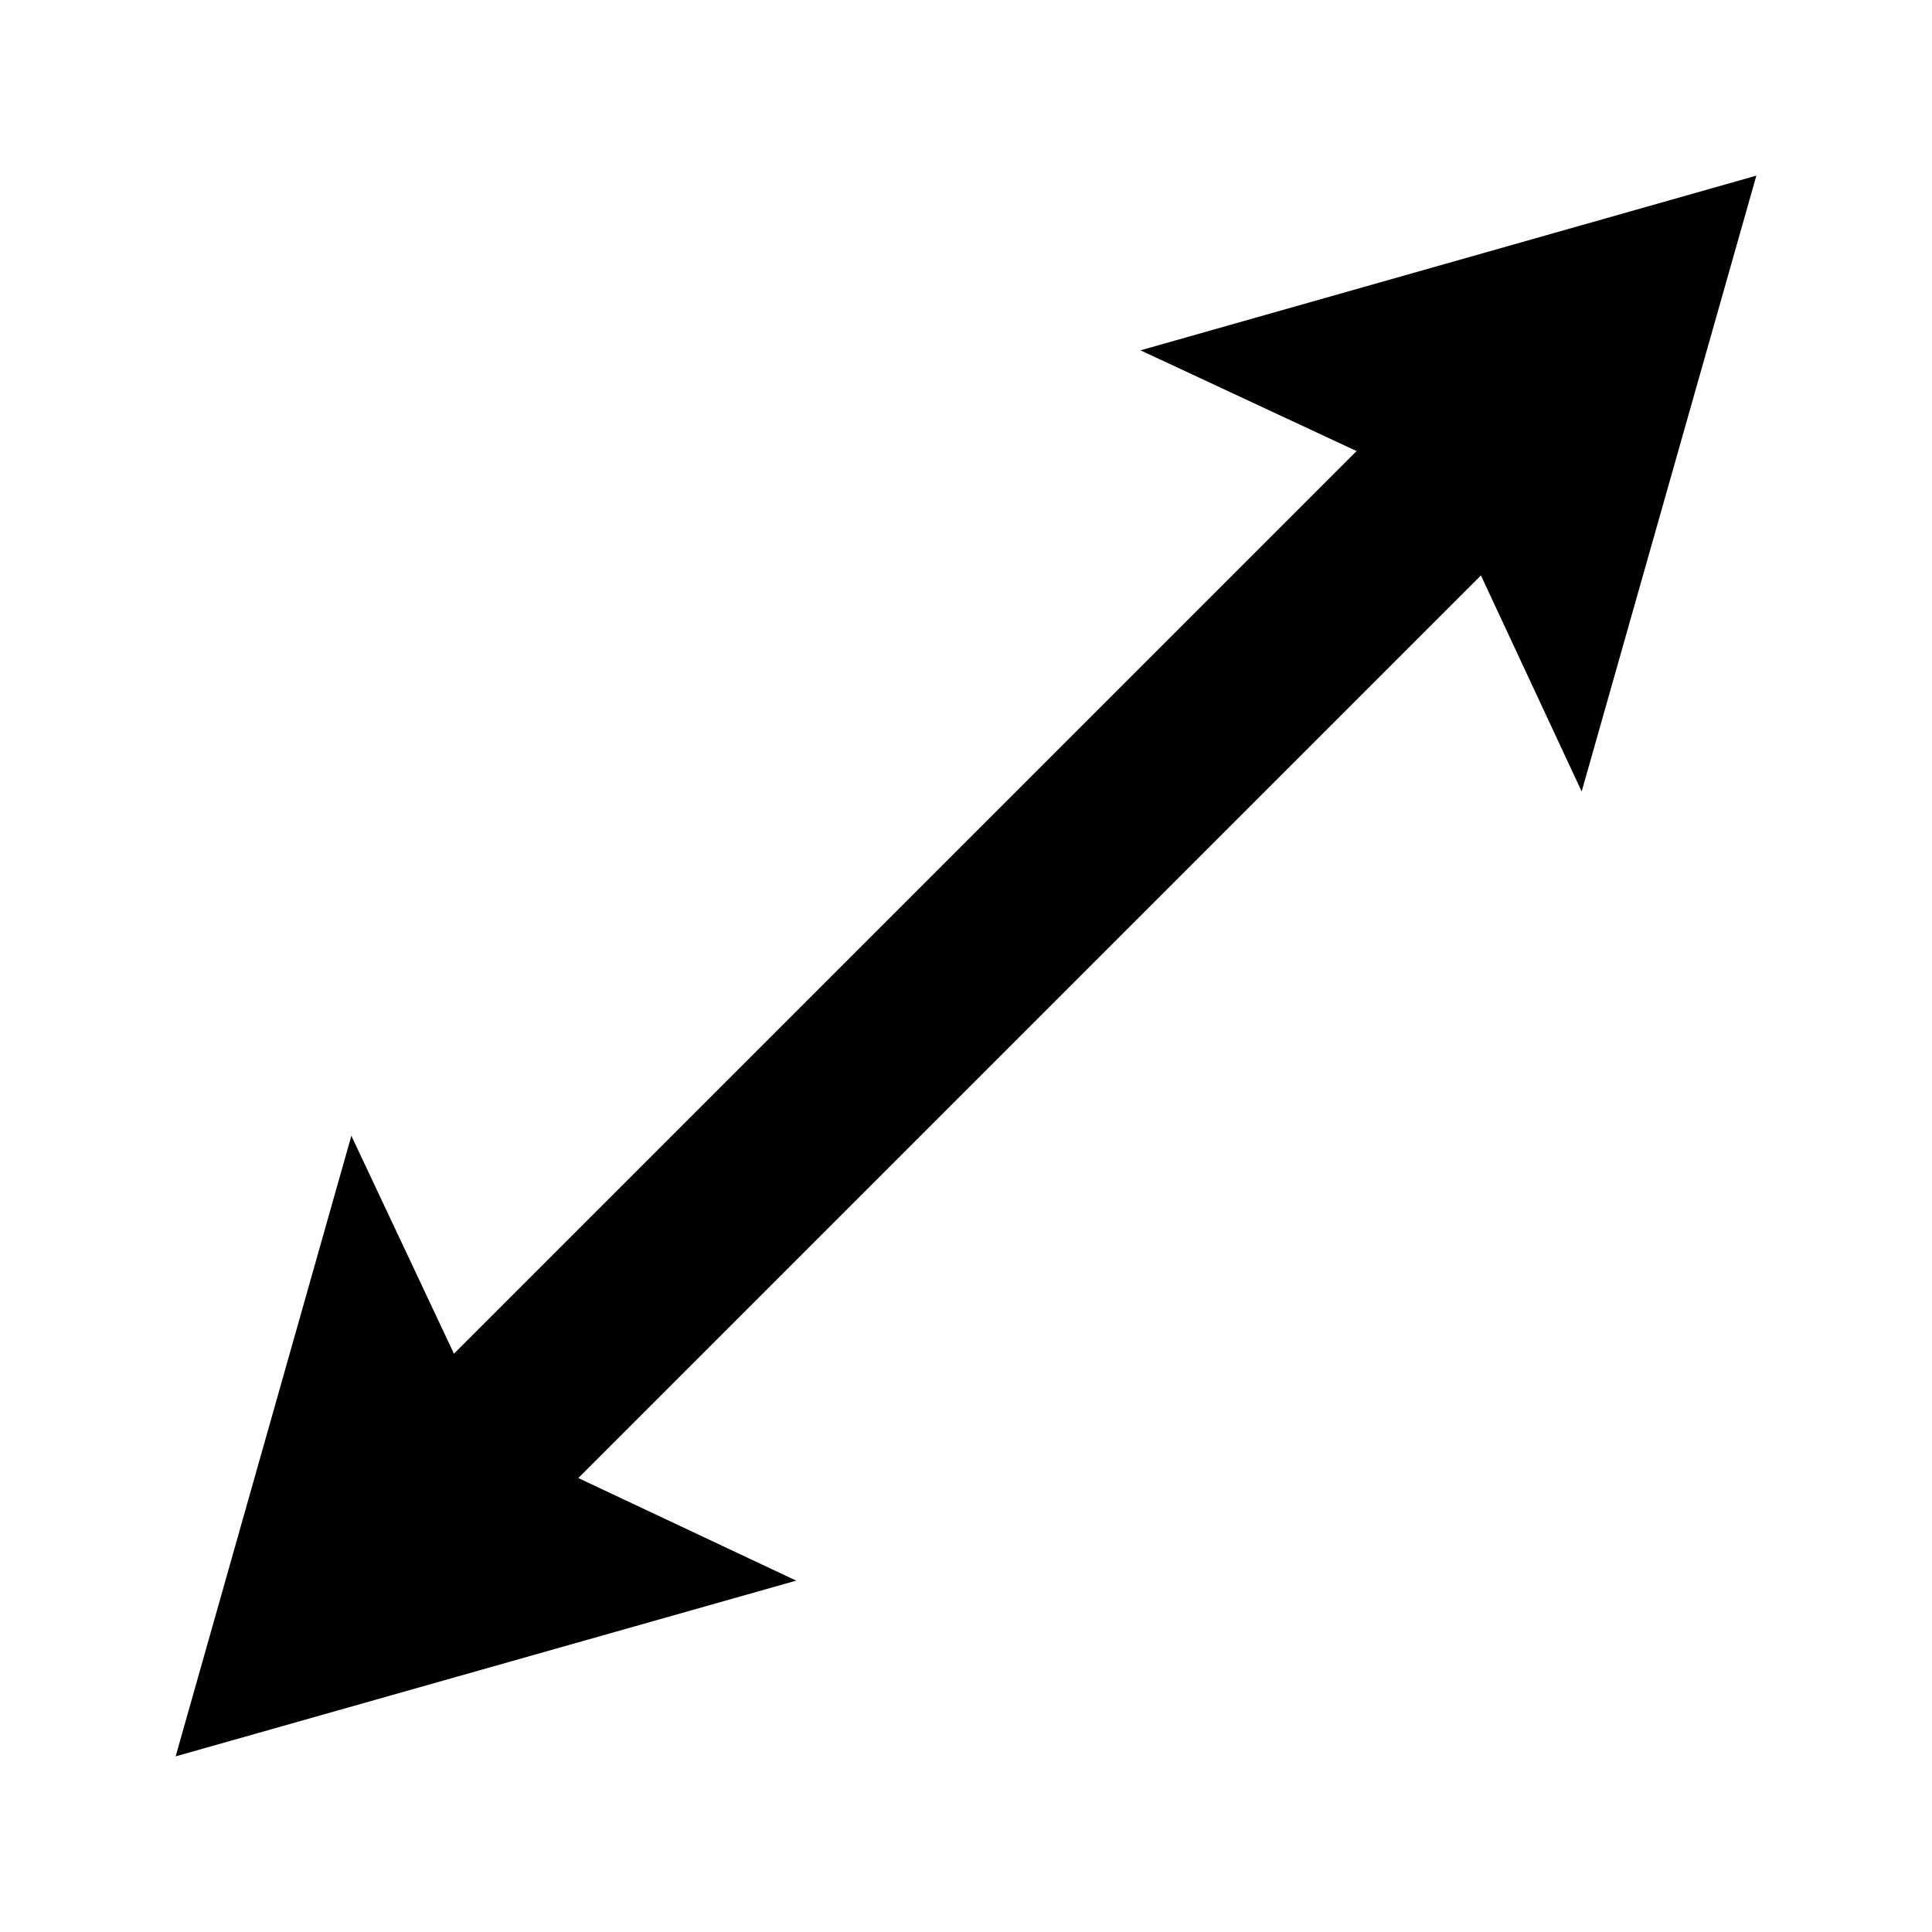
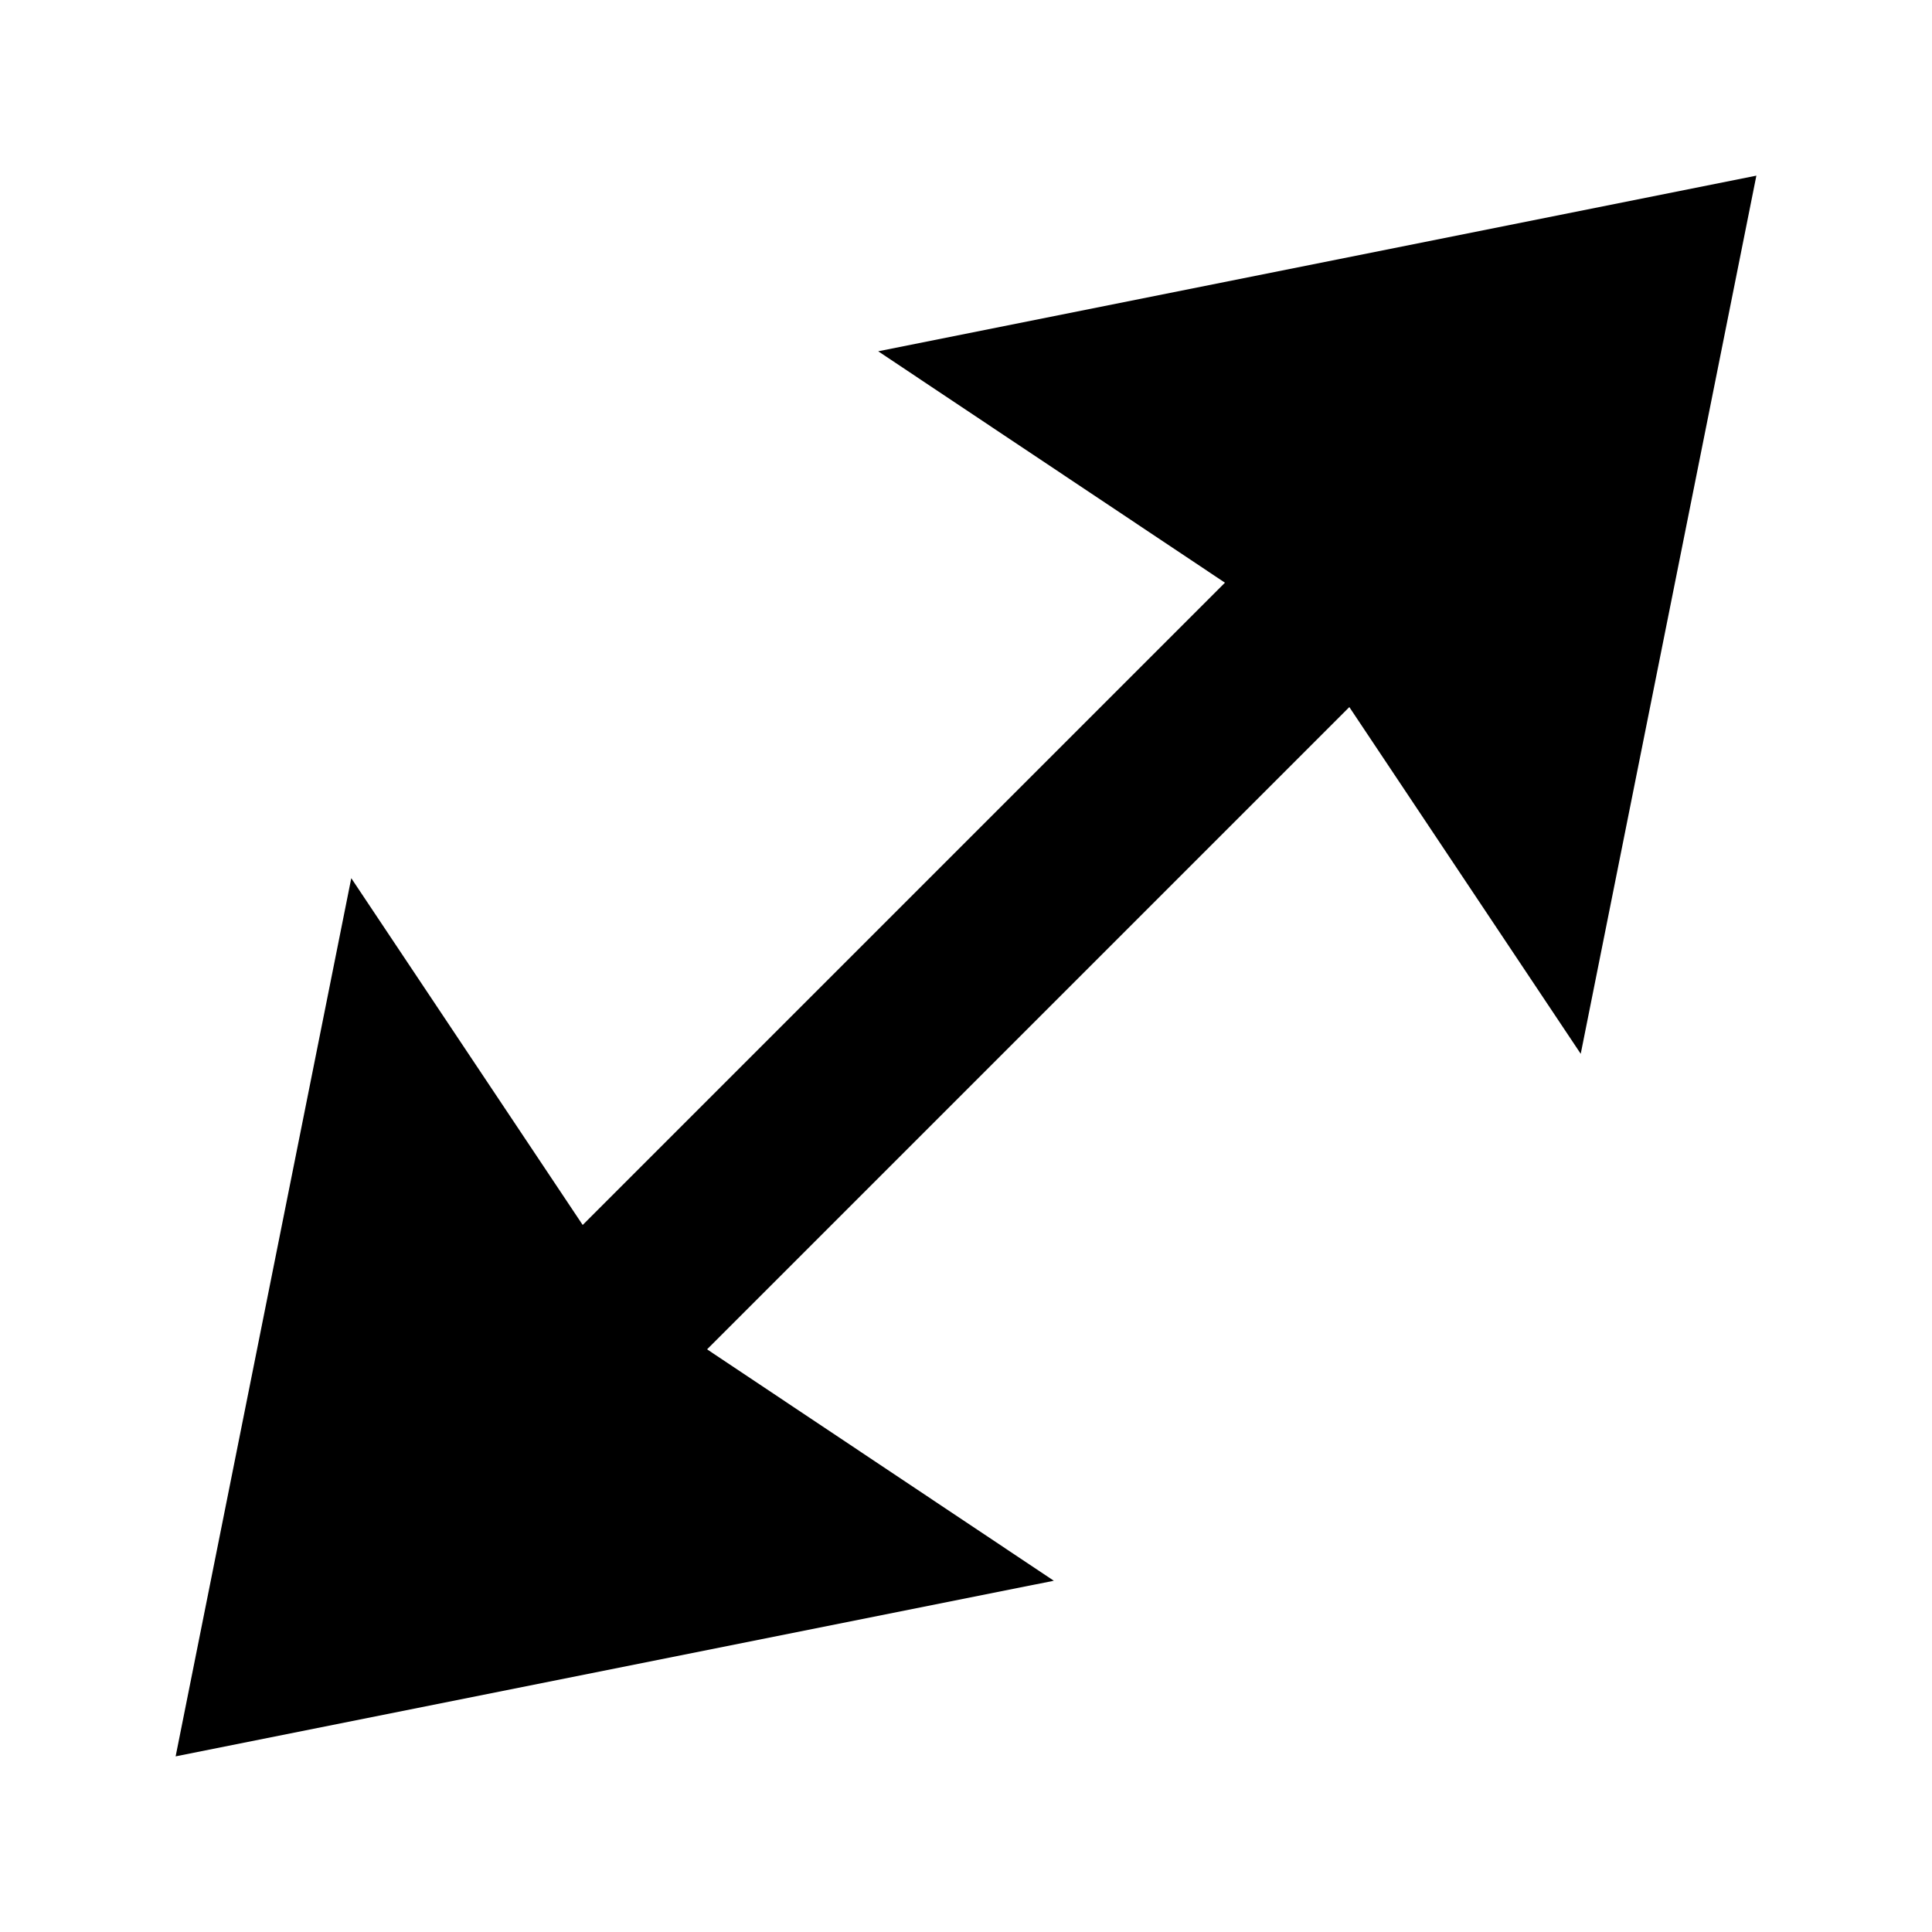
<svg xmlns="http://www.w3.org/2000/svg" xmlns:ns1="https://boxy-svg.com" viewBox="0 0 110 110">
  <defs>
    <ns1:grid x="0" y="0" width="10" height="10" />
  </defs>
-   <path d="M 20 85 H 105.955 L 101.31 72.239 L 133.137 90 L 101.31 107.761 L 105.955 95 H 20 V 85 Z" style="" transform="matrix(0.707107, -0.707107, 0.707107, 0.707107, -57.78175, 40.50252)" ns1:shape="arrow 20 72.239 113.137 35.522 10 31.827 4.645 1@aab6f832" />
-   <path d="M 90 15 H 175.723 L 171.078 2.091 L 203.137 20 L 171.078 37.909 L 175.723 25 H 90 V 15 Z" style="" transform="matrix(-0.707107, 0.707107, -0.707107, -0.707107, 167.7817, -29.49748)" ns1:shape="arrow 90 2.091 113.137 35.818 10 32.059 4.645 1@e78b8acb" />
+   <path d="M 20 85.001 H 95.356 L 90.711 61.717 L 133.137 90.001 L 90.711 118.284 L 95.356 95.001 H 20 V 85.001 Z" style="" transform="matrix(0.707107, -0.707107, 0.707107, 0.707107, -57.78175, 40.50252)" ns1:shape="arrow 20 61.717 113.137 56.567 10 42.426 4.645 1@d4d2dba5" />
+   <path d="M 90 14.999 H 165.356 L 160.711 -8.285 L 203.137 20 L 160.711 48.284 L 165.356 25 H 90 V 14.999 Z" style="" transform="matrix(-0.707107, 0.707107, -0.707107, -0.707107, 167.7817, -29.49748)" ns1:shape="arrow 90 -8.285 113.137 56.569 10 42.426 4.645 1@e3bf9df5" />
</svg>
